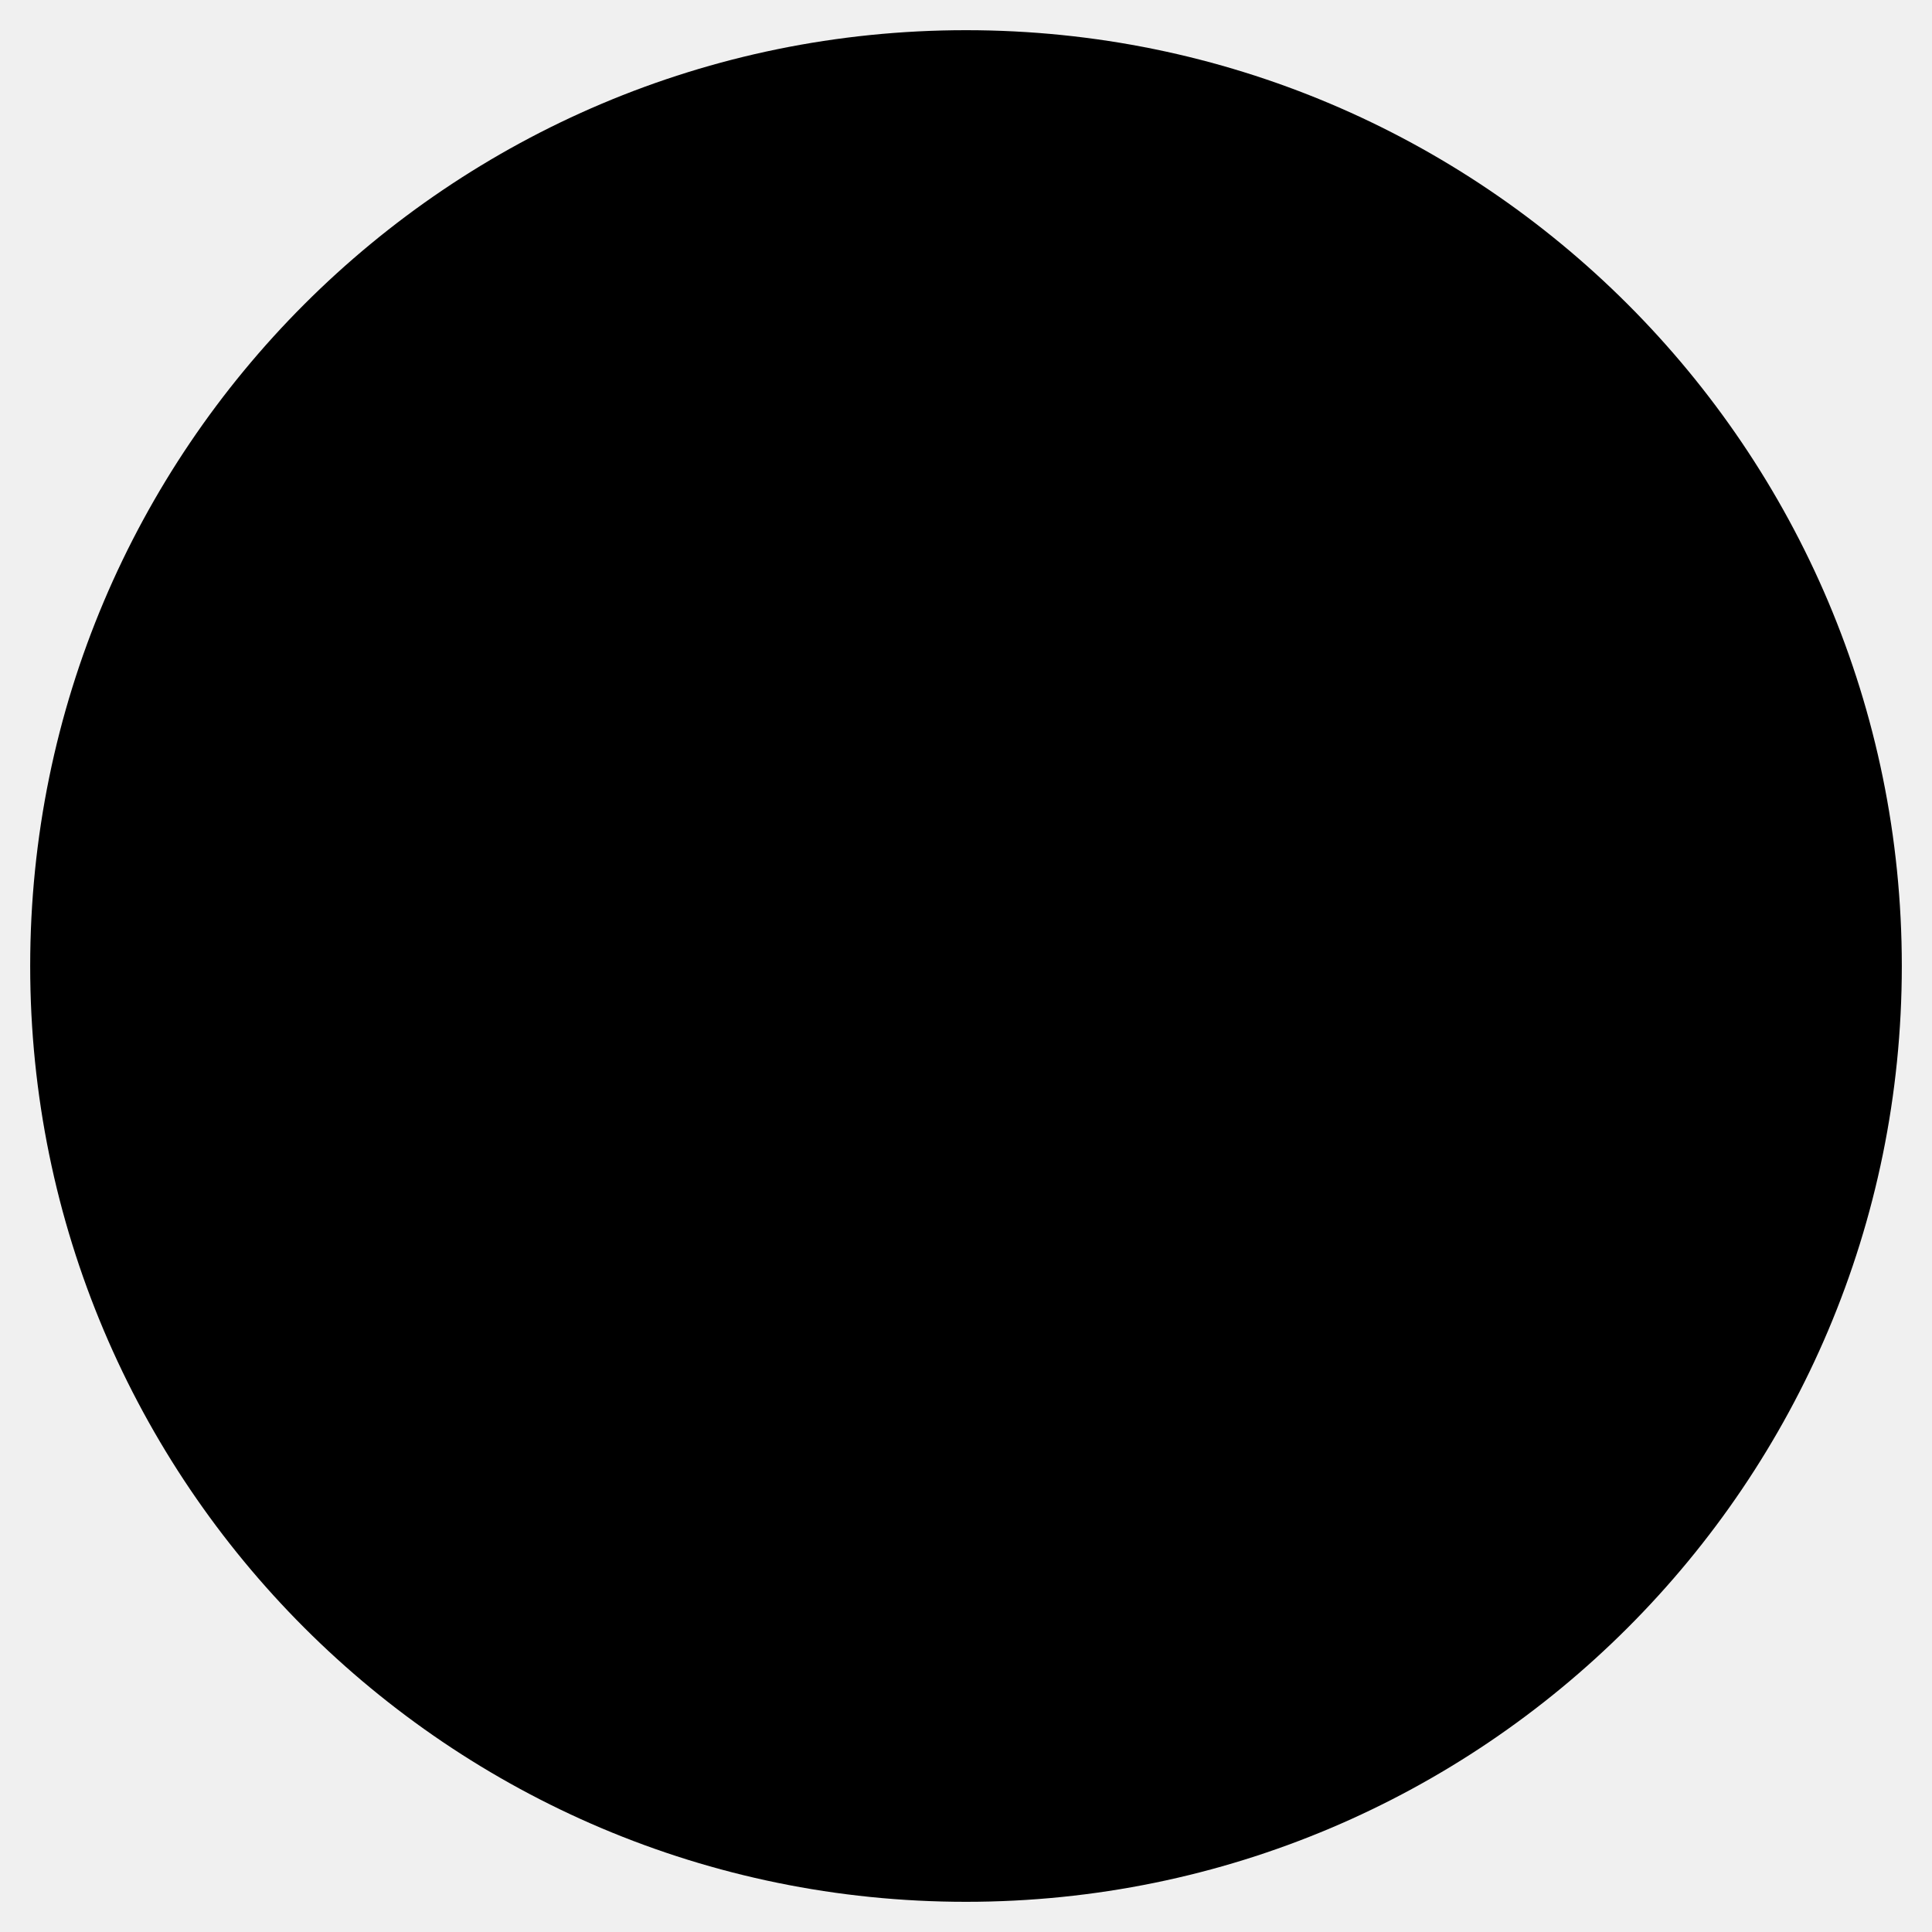
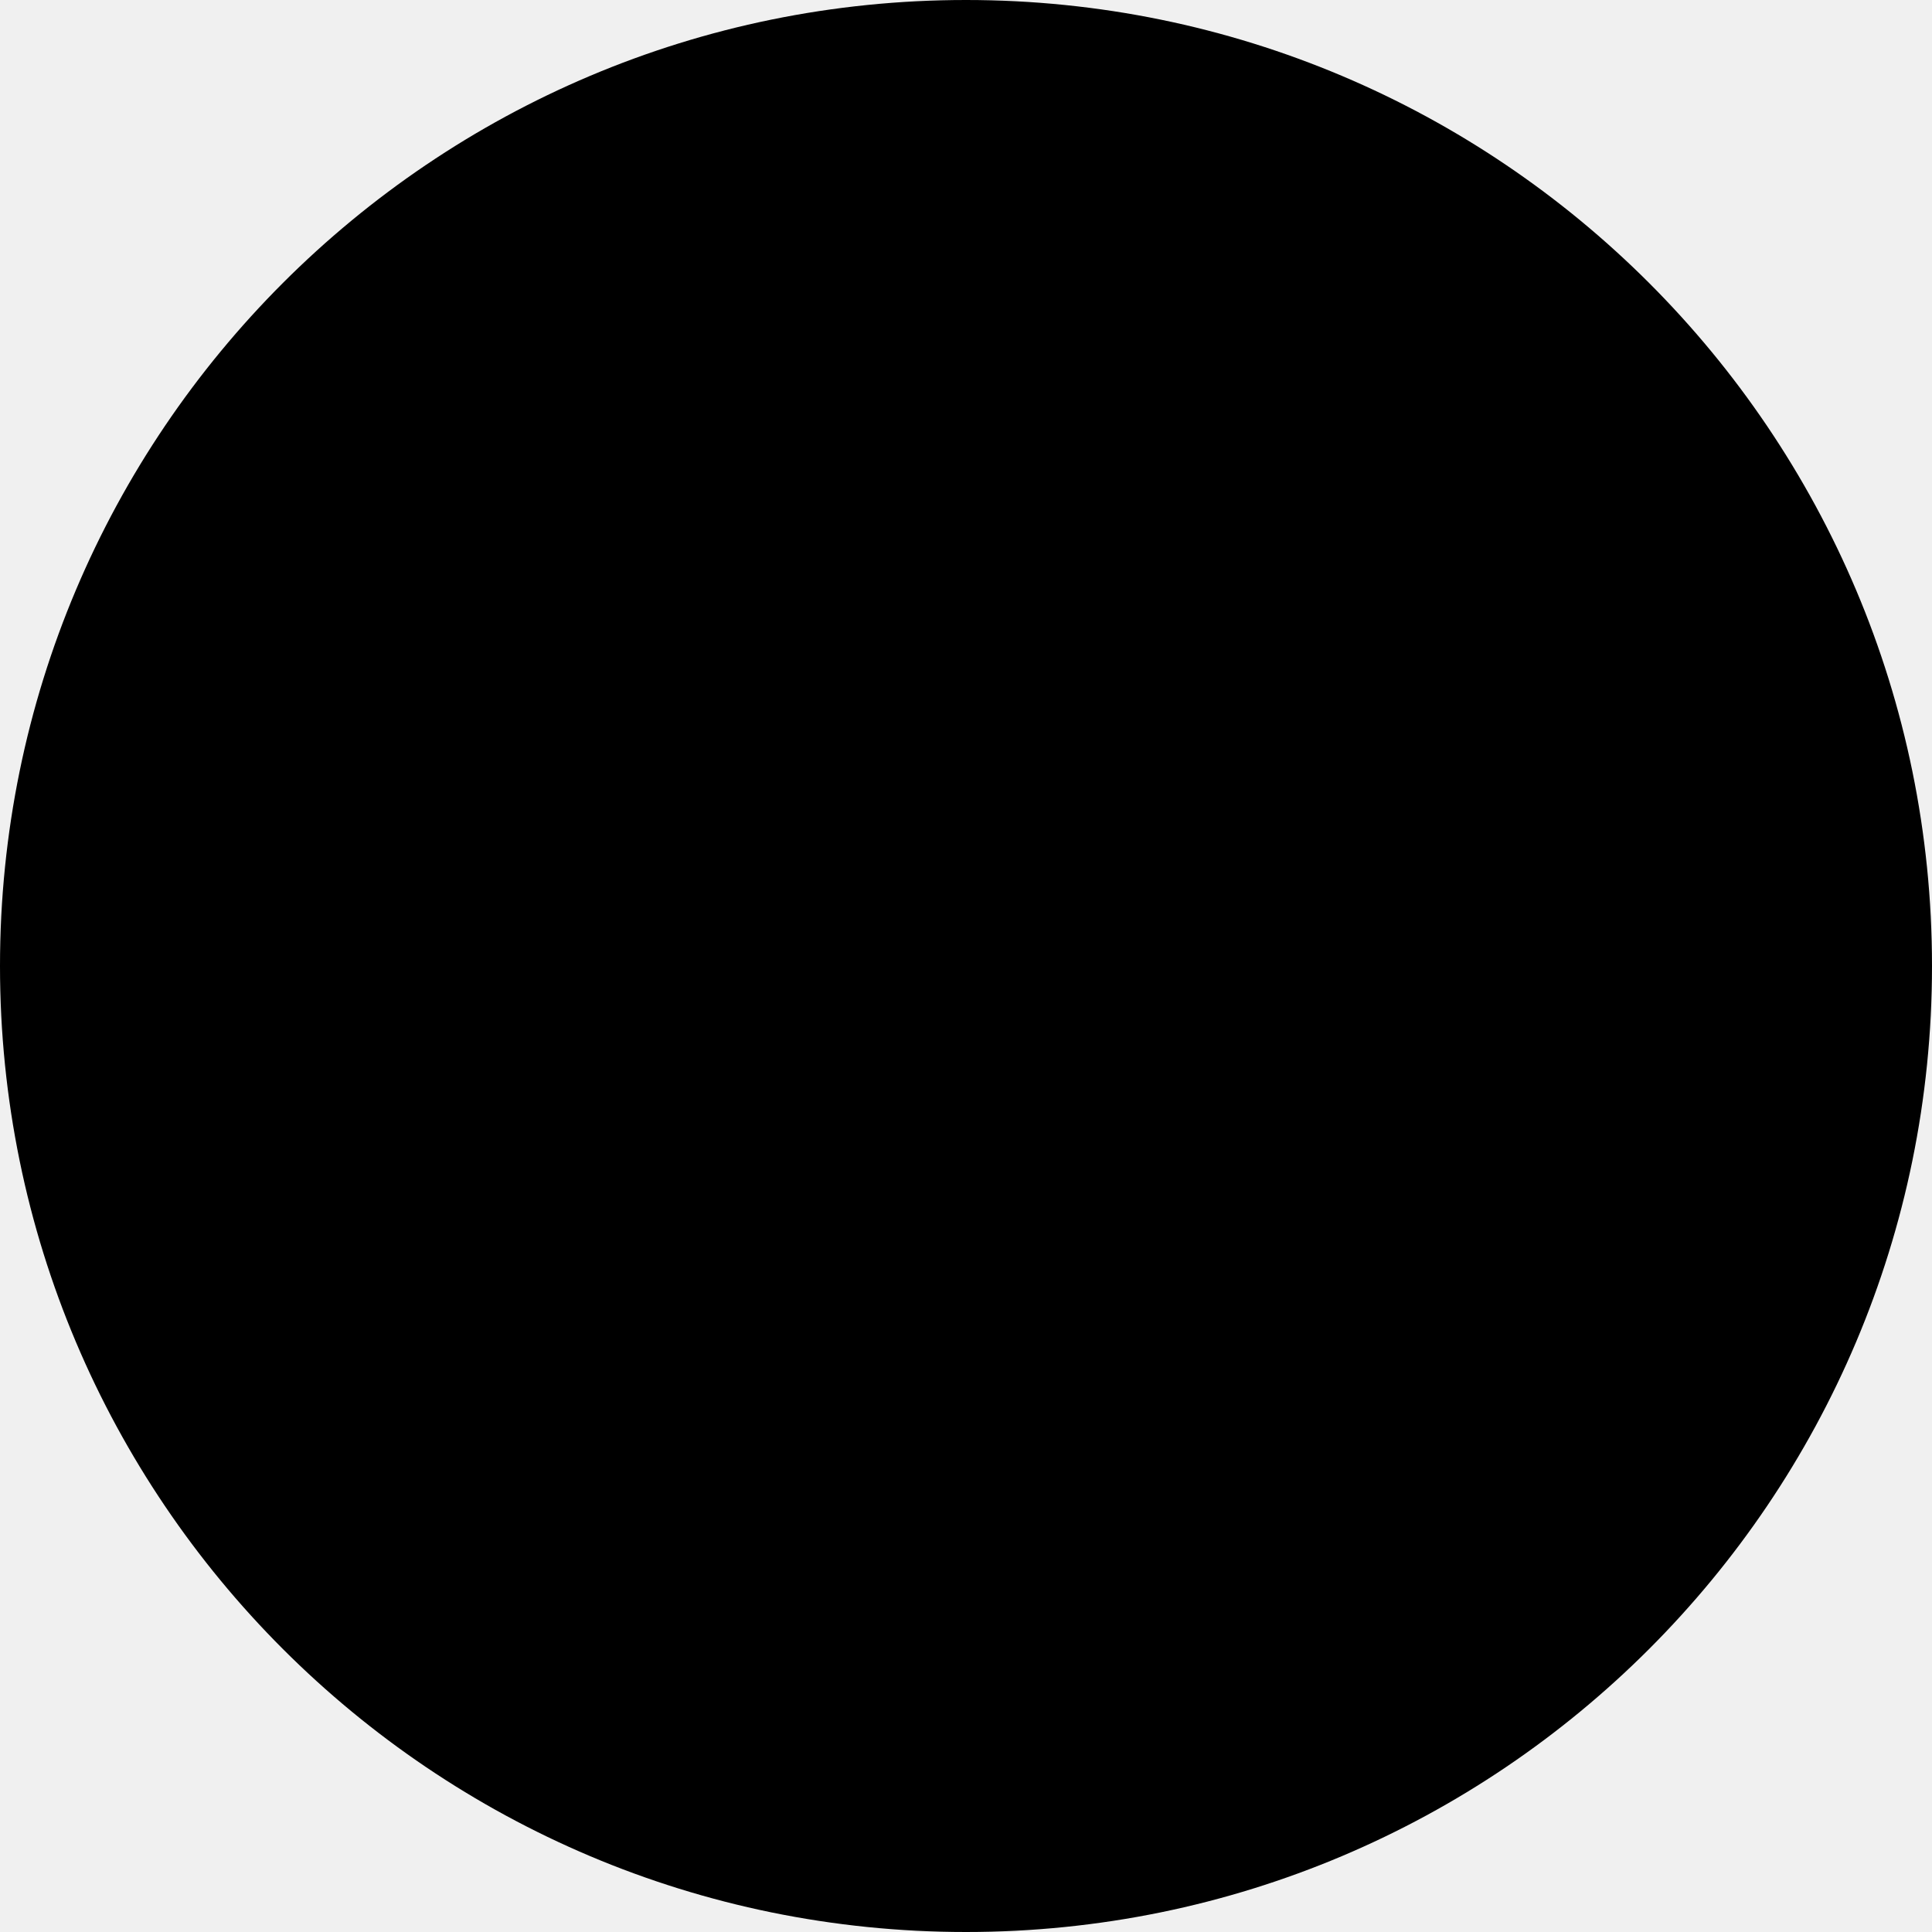
<svg xmlns="http://www.w3.org/2000/svg" width="32" height="32" viewBox="0 0 32 32">
-   <circle cx="16" cy="16" r="15.5" stroke="none" />
+   <circle cx="16" cy="16" r="16" stroke="none" />
  <g clip-path="url(#clip0_2037_3222)">
    <path d="M21.477 10.477L10.523 21.432" stroke-width="1.5" />
    <path d="M10.523 10.477L21.477 21.432" stroke-width="1.5" />
  </g>
  <defs>
    <clipPath id="clip0_2037_3222">
      <rect width="15.492" height="15.492" fill="white" transform="translate(16.0001 5) rotate(45)" />
    </clipPath>
  </defs>
</svg>
